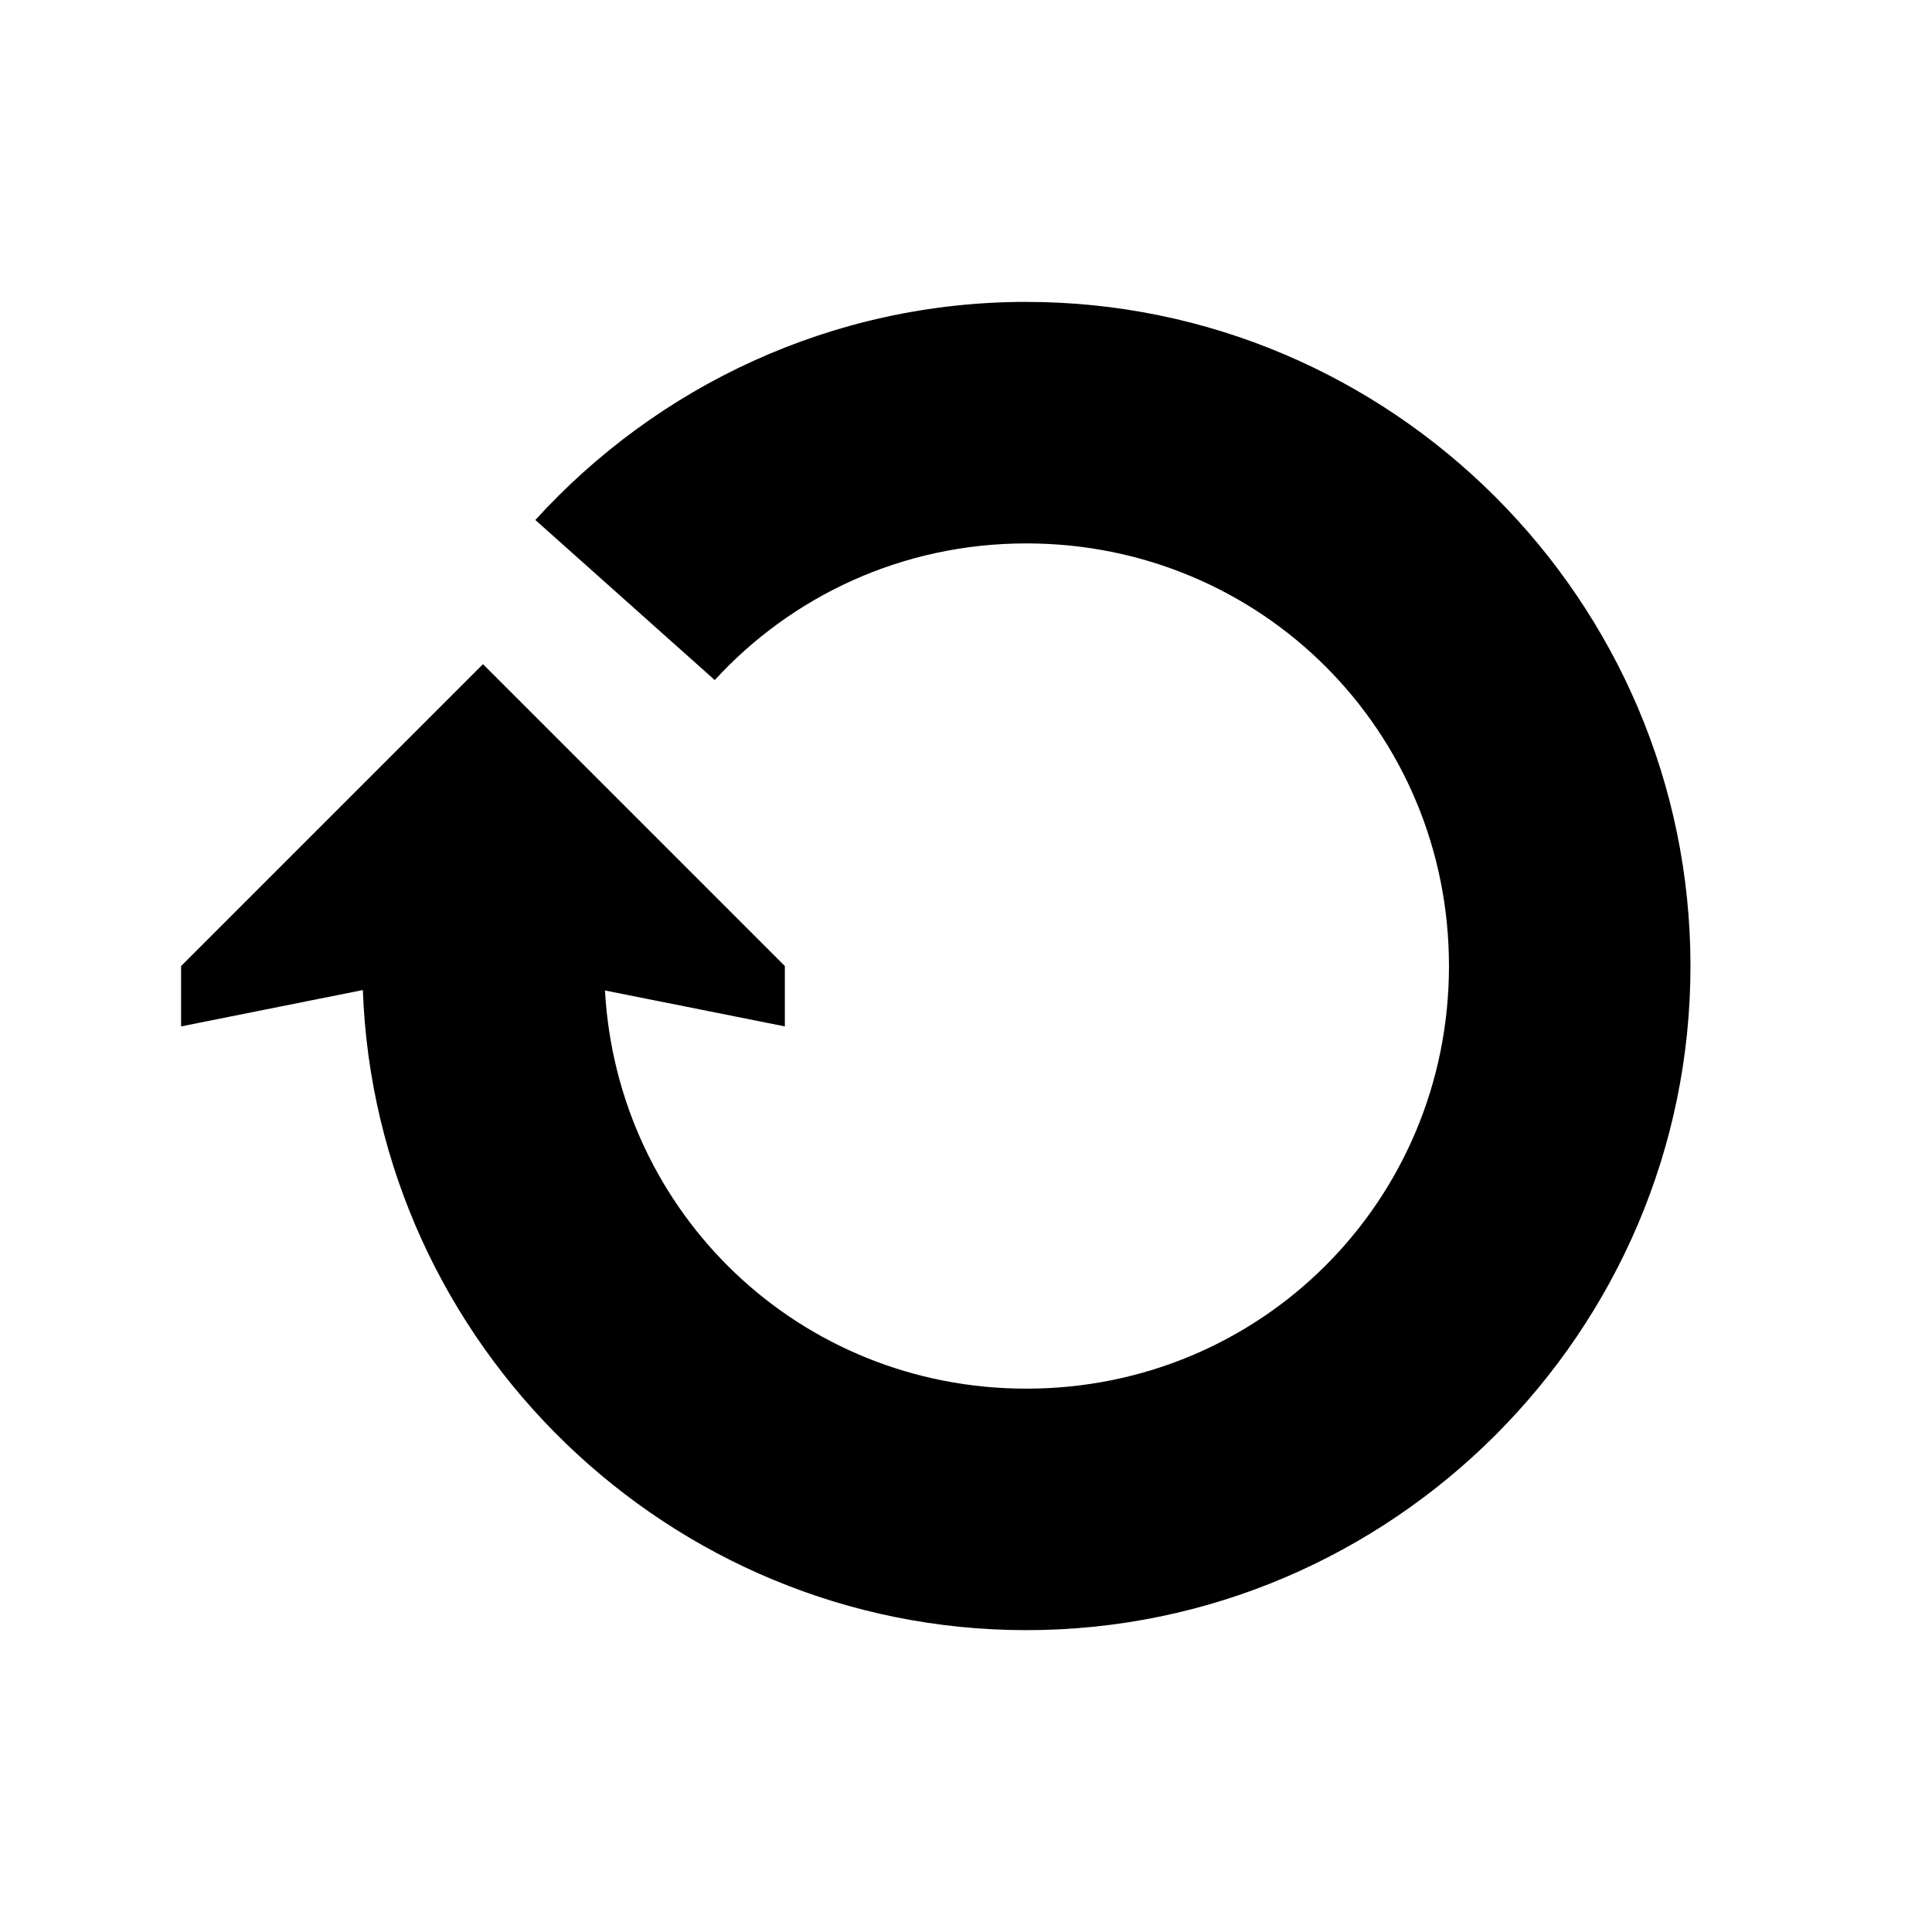
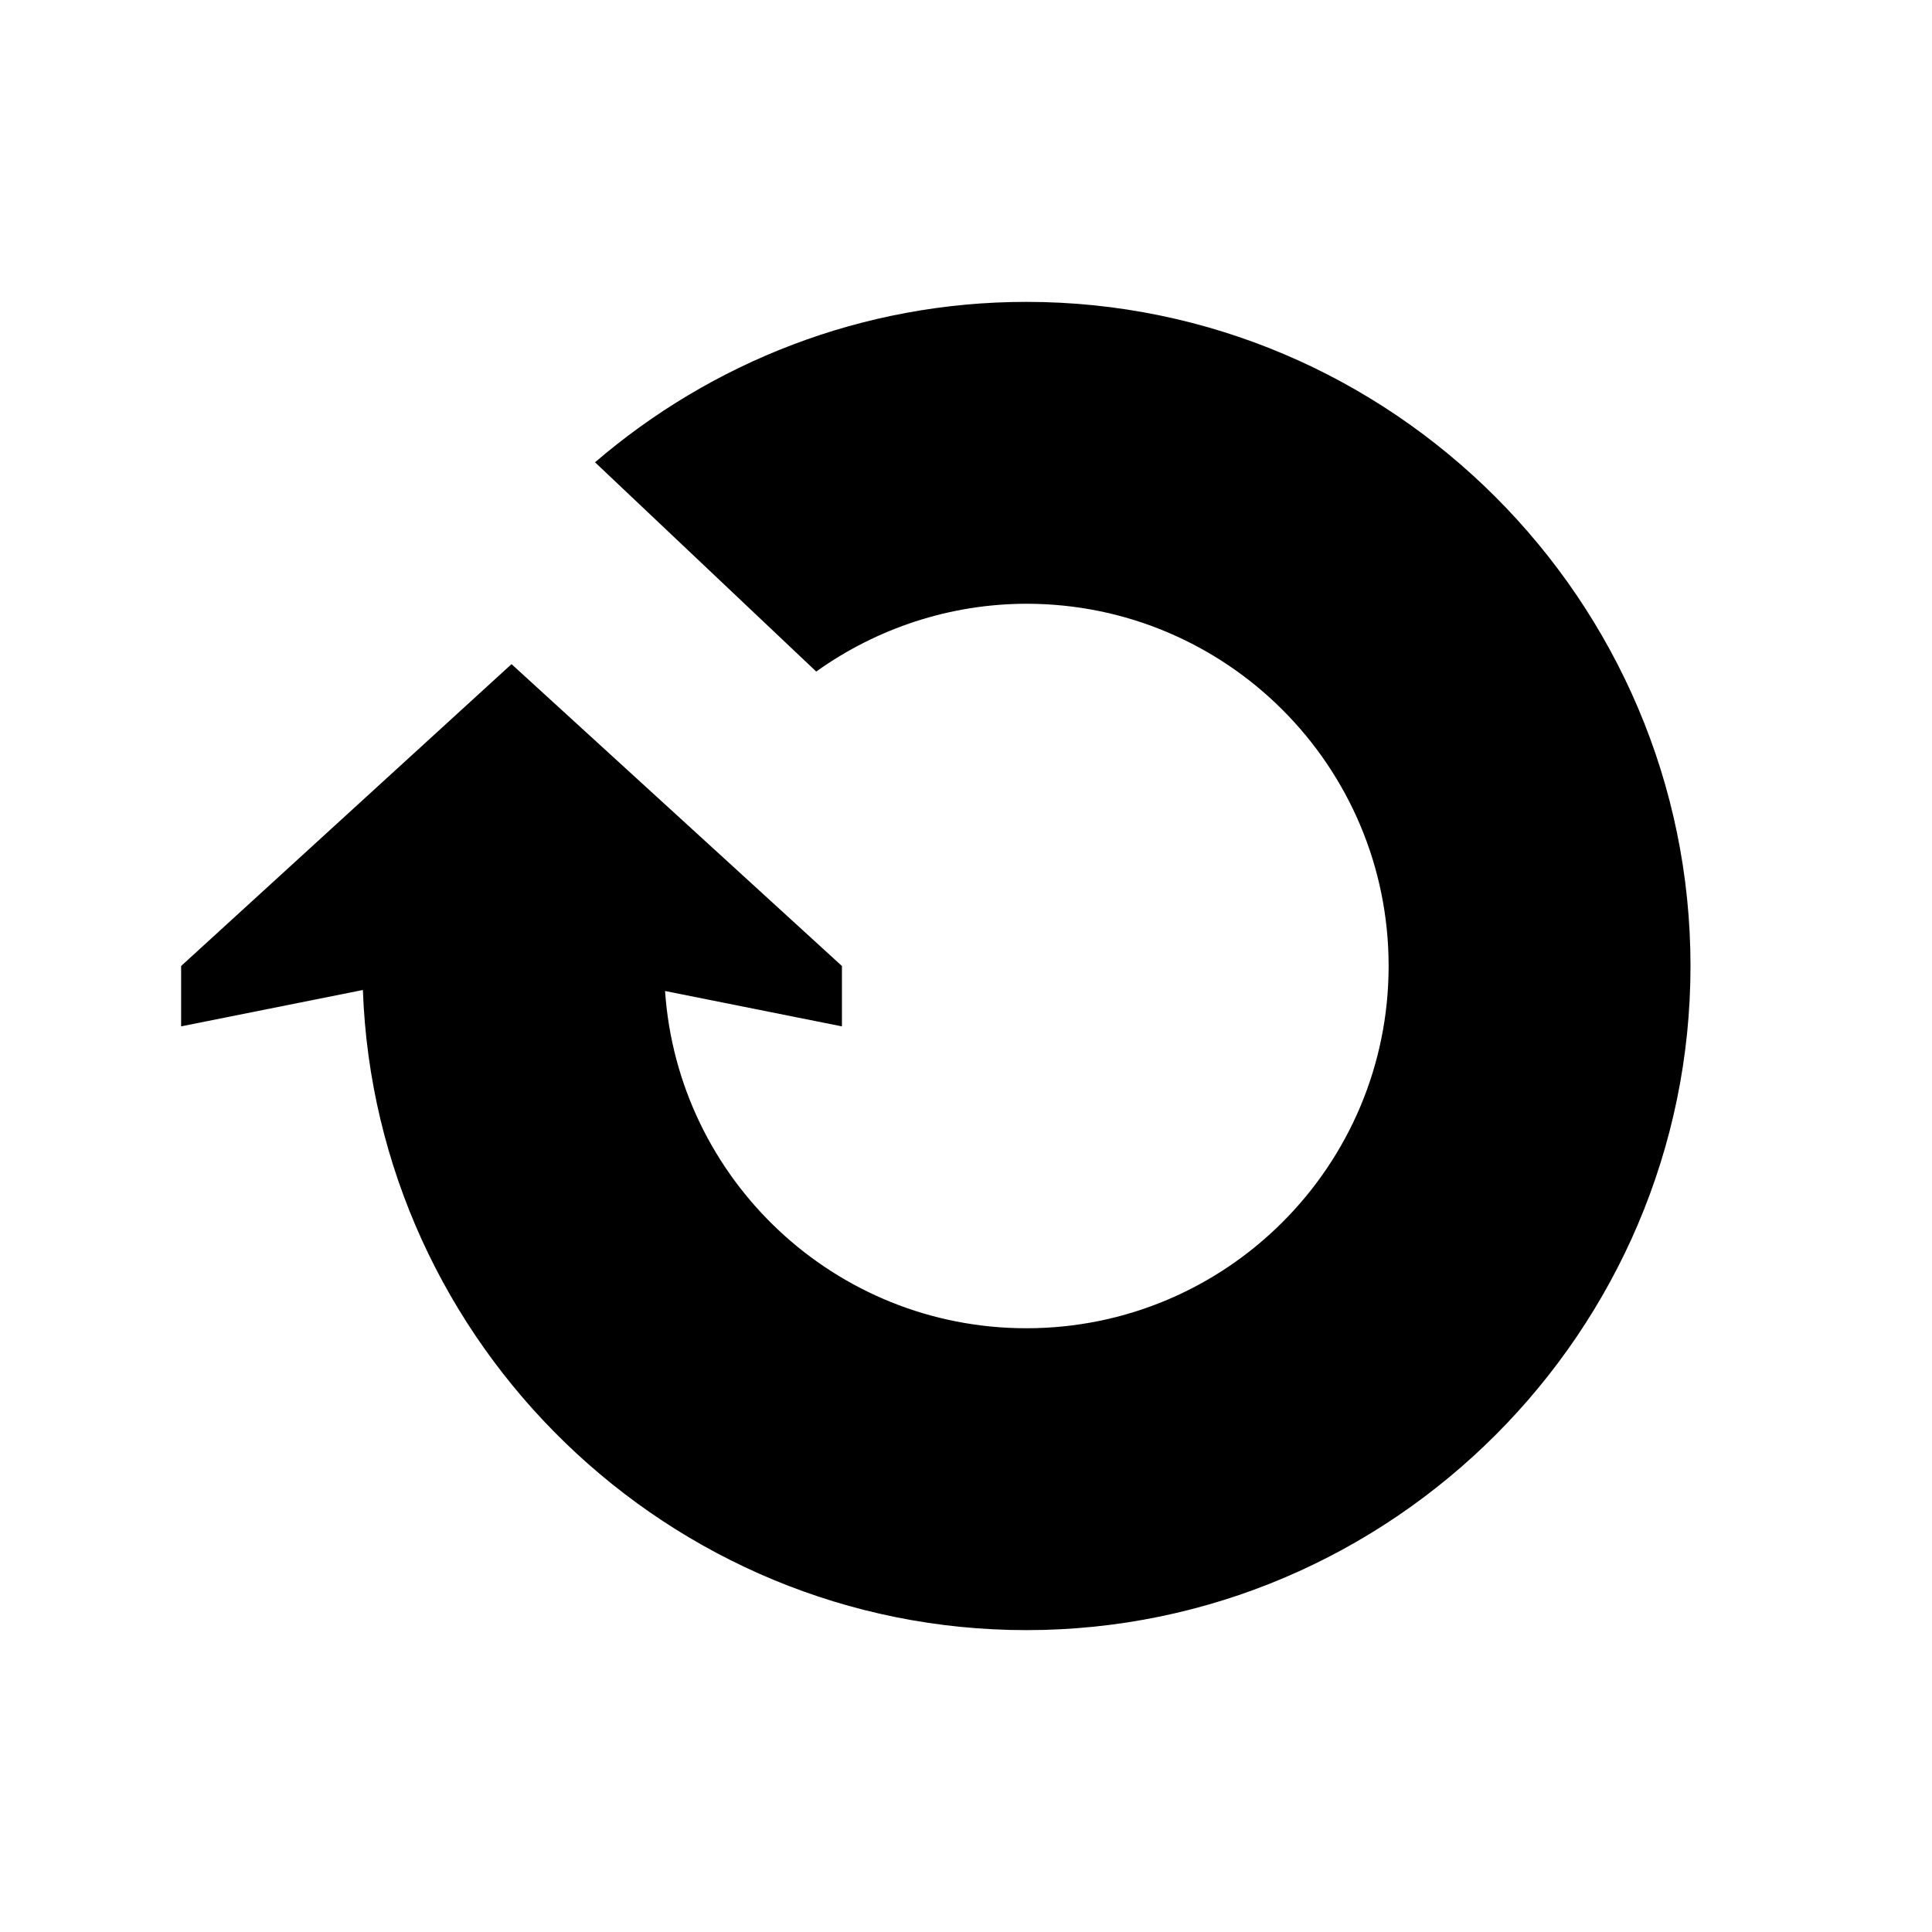
<svg xmlns="http://www.w3.org/2000/svg" height="64" viewBox="0 0 64 64" width="64">
-   <path d="m34 10c-6.429 0-12.234 2.792-16.266 7.225l5.943 5.303c2.552-2.783 6.214-4.527 10.322-4.527 7.779 0 14 6.221 14 14s-6.221 14-14 14c-7.506 0-13.543-5.796-13.959-13.191l5.959 1.191v-2l-10-10-10 10v2l6.021-1.205c.422 11.738 10.142 21.205 21.979 21.205 12.103 0 22-9.897 22-22s-9.897-22-22-22z" font-variant-ligatures="normal" font-variant-position="normal" font-variant-caps="normal" font-variant-numeric="normal" font-variant-alternates="normal" font-feature-settings="normal" text-indent="0" text-align="start" text-decoration-line="none" text-decoration-style="solid" text-decoration-color="#000000" text-transform="none" text-orientation="mixed" white-space="normal" shape-padding="0" isolation="auto" mix-blend-mode="normal" solid-color="#000000" solid-opacity="1" vector-effect="none" />
+   <path d="m34 10c-5.444 0-10.438 2.009-14.289 5.314l7.328 6.932c2.014-1.441 4.442-2.242 6.961-2.246 6.627 0 12 5.373 12 12s-5.373 12-12 12c-6.349 0-11.543-4.931-11.969-11.172l5.859 1.172v-2l-10.945-10-10.945 10v2l6.021-1.205c.422 11.738 10.142 21.205 21.979 21.205 12.103 0 22-9.897 22-22s-9.897-22-22-22z" />
</svg>
